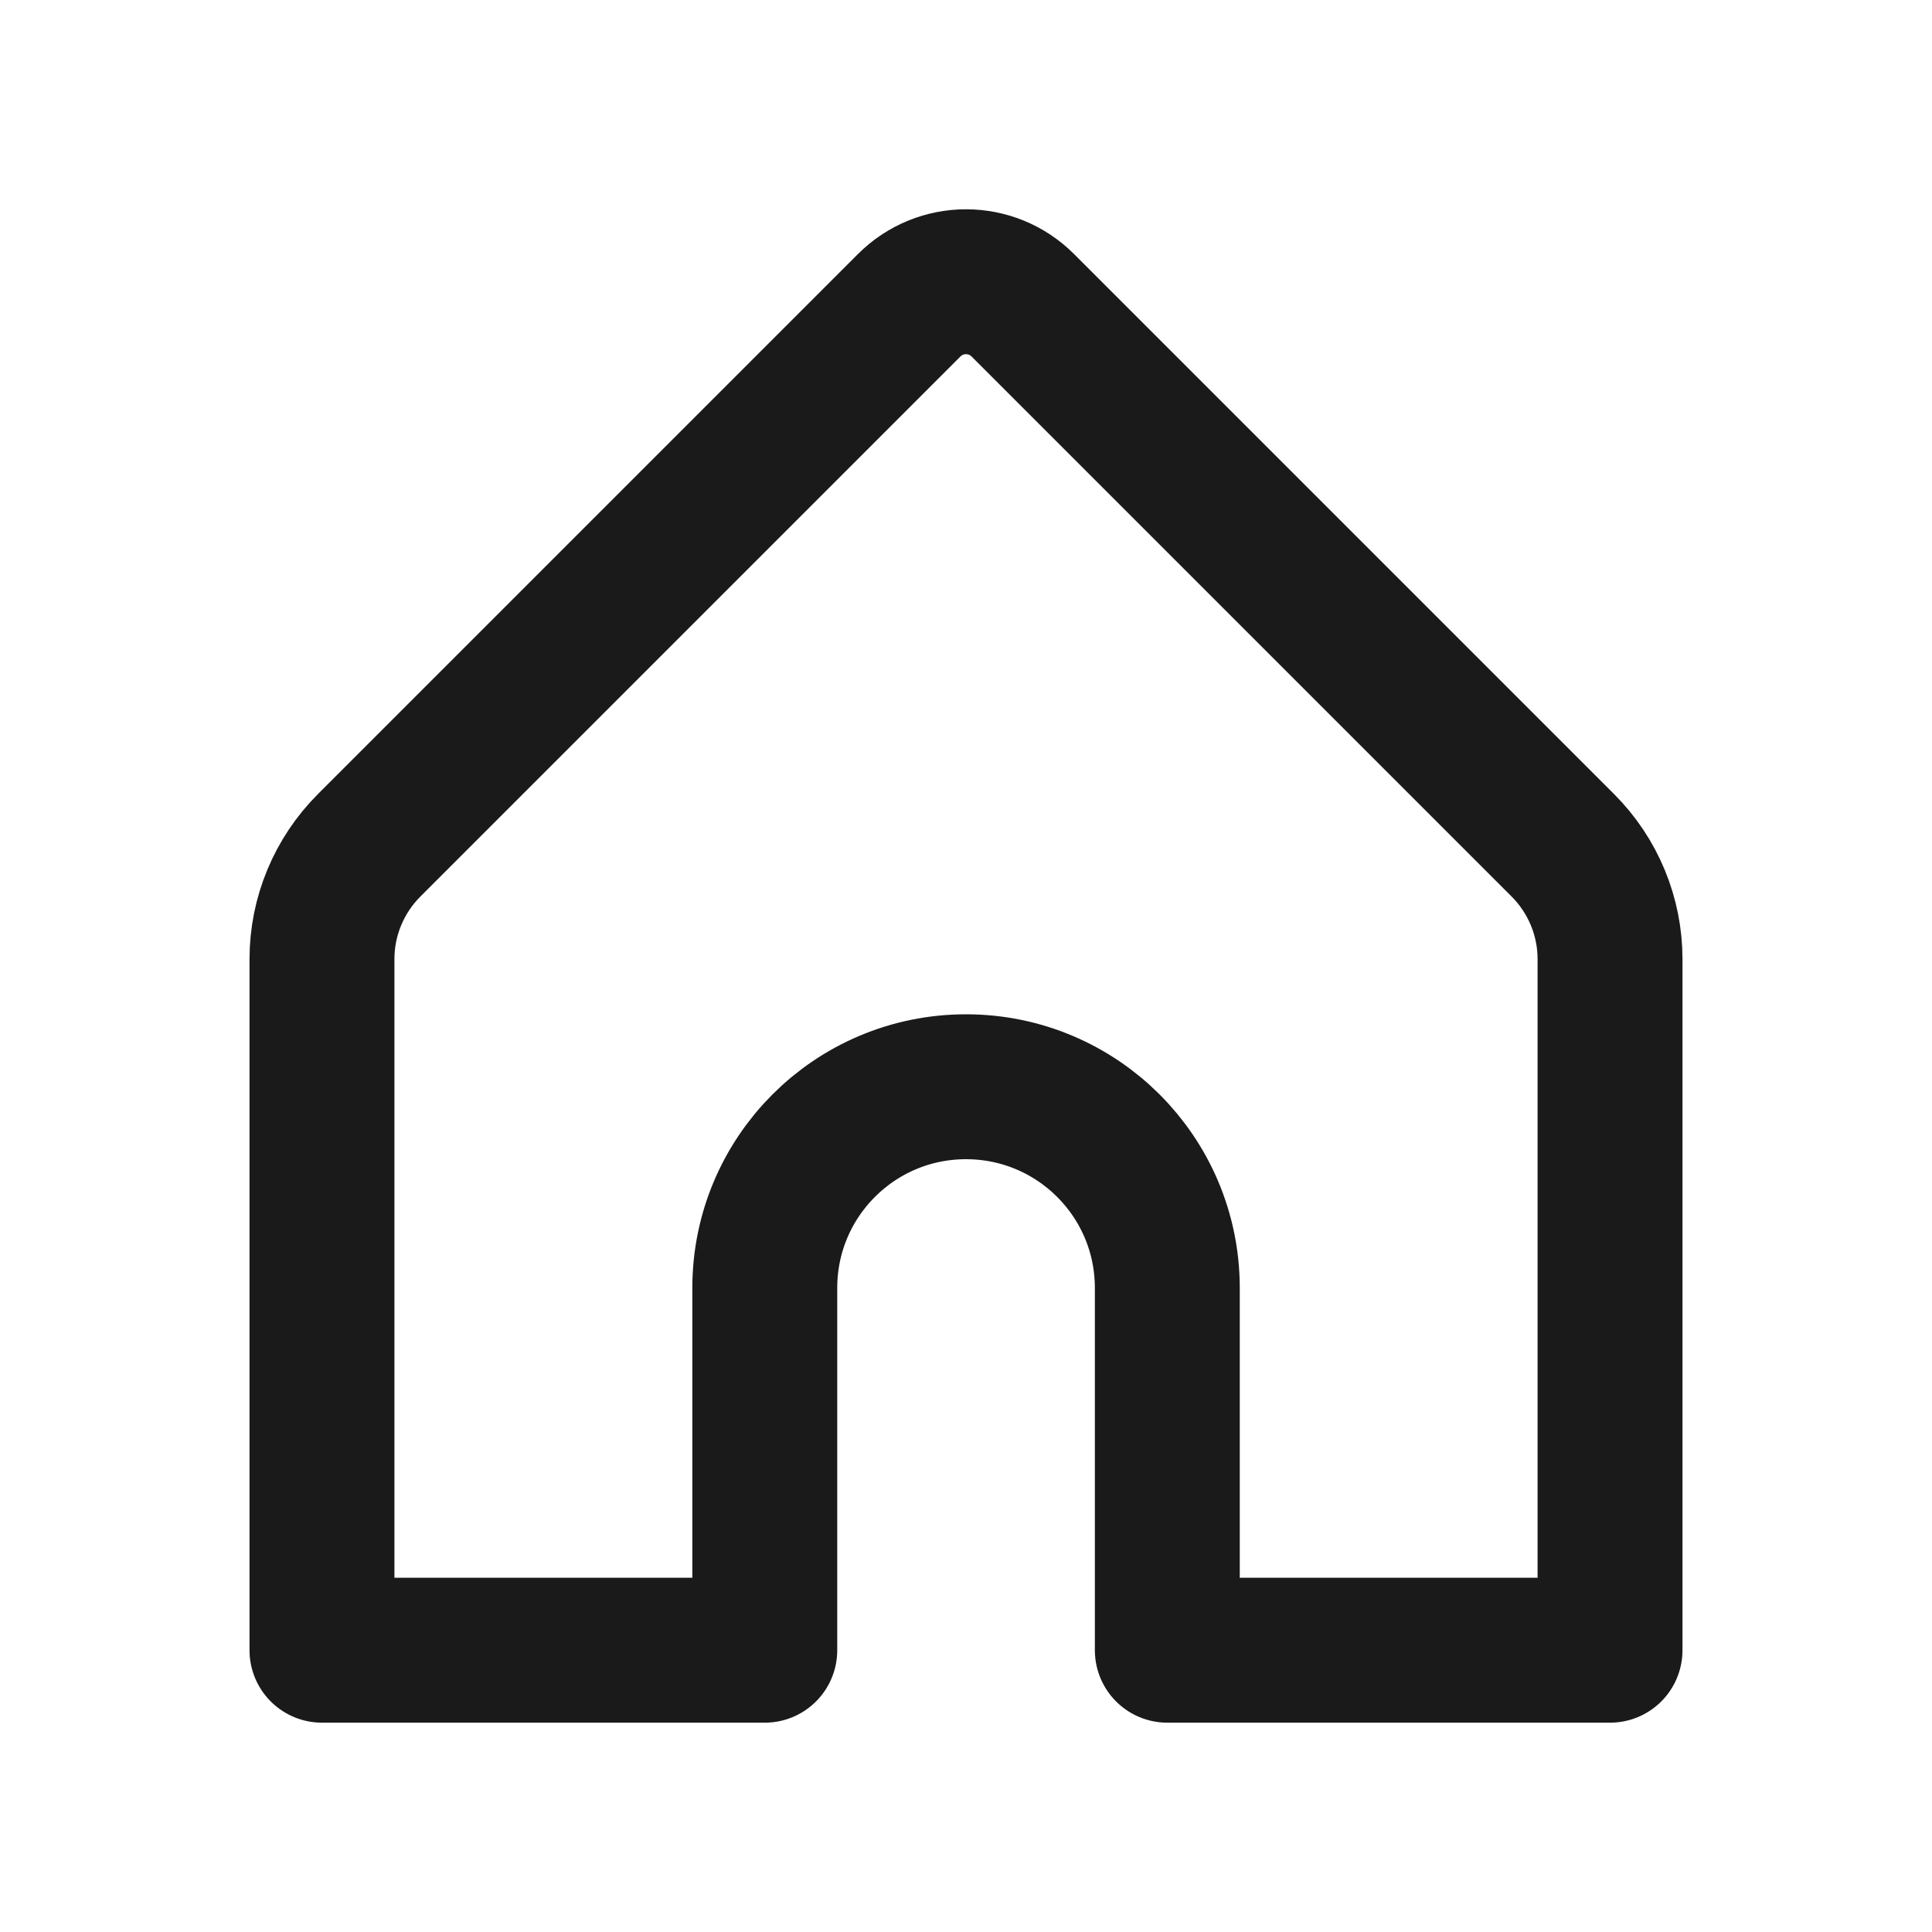
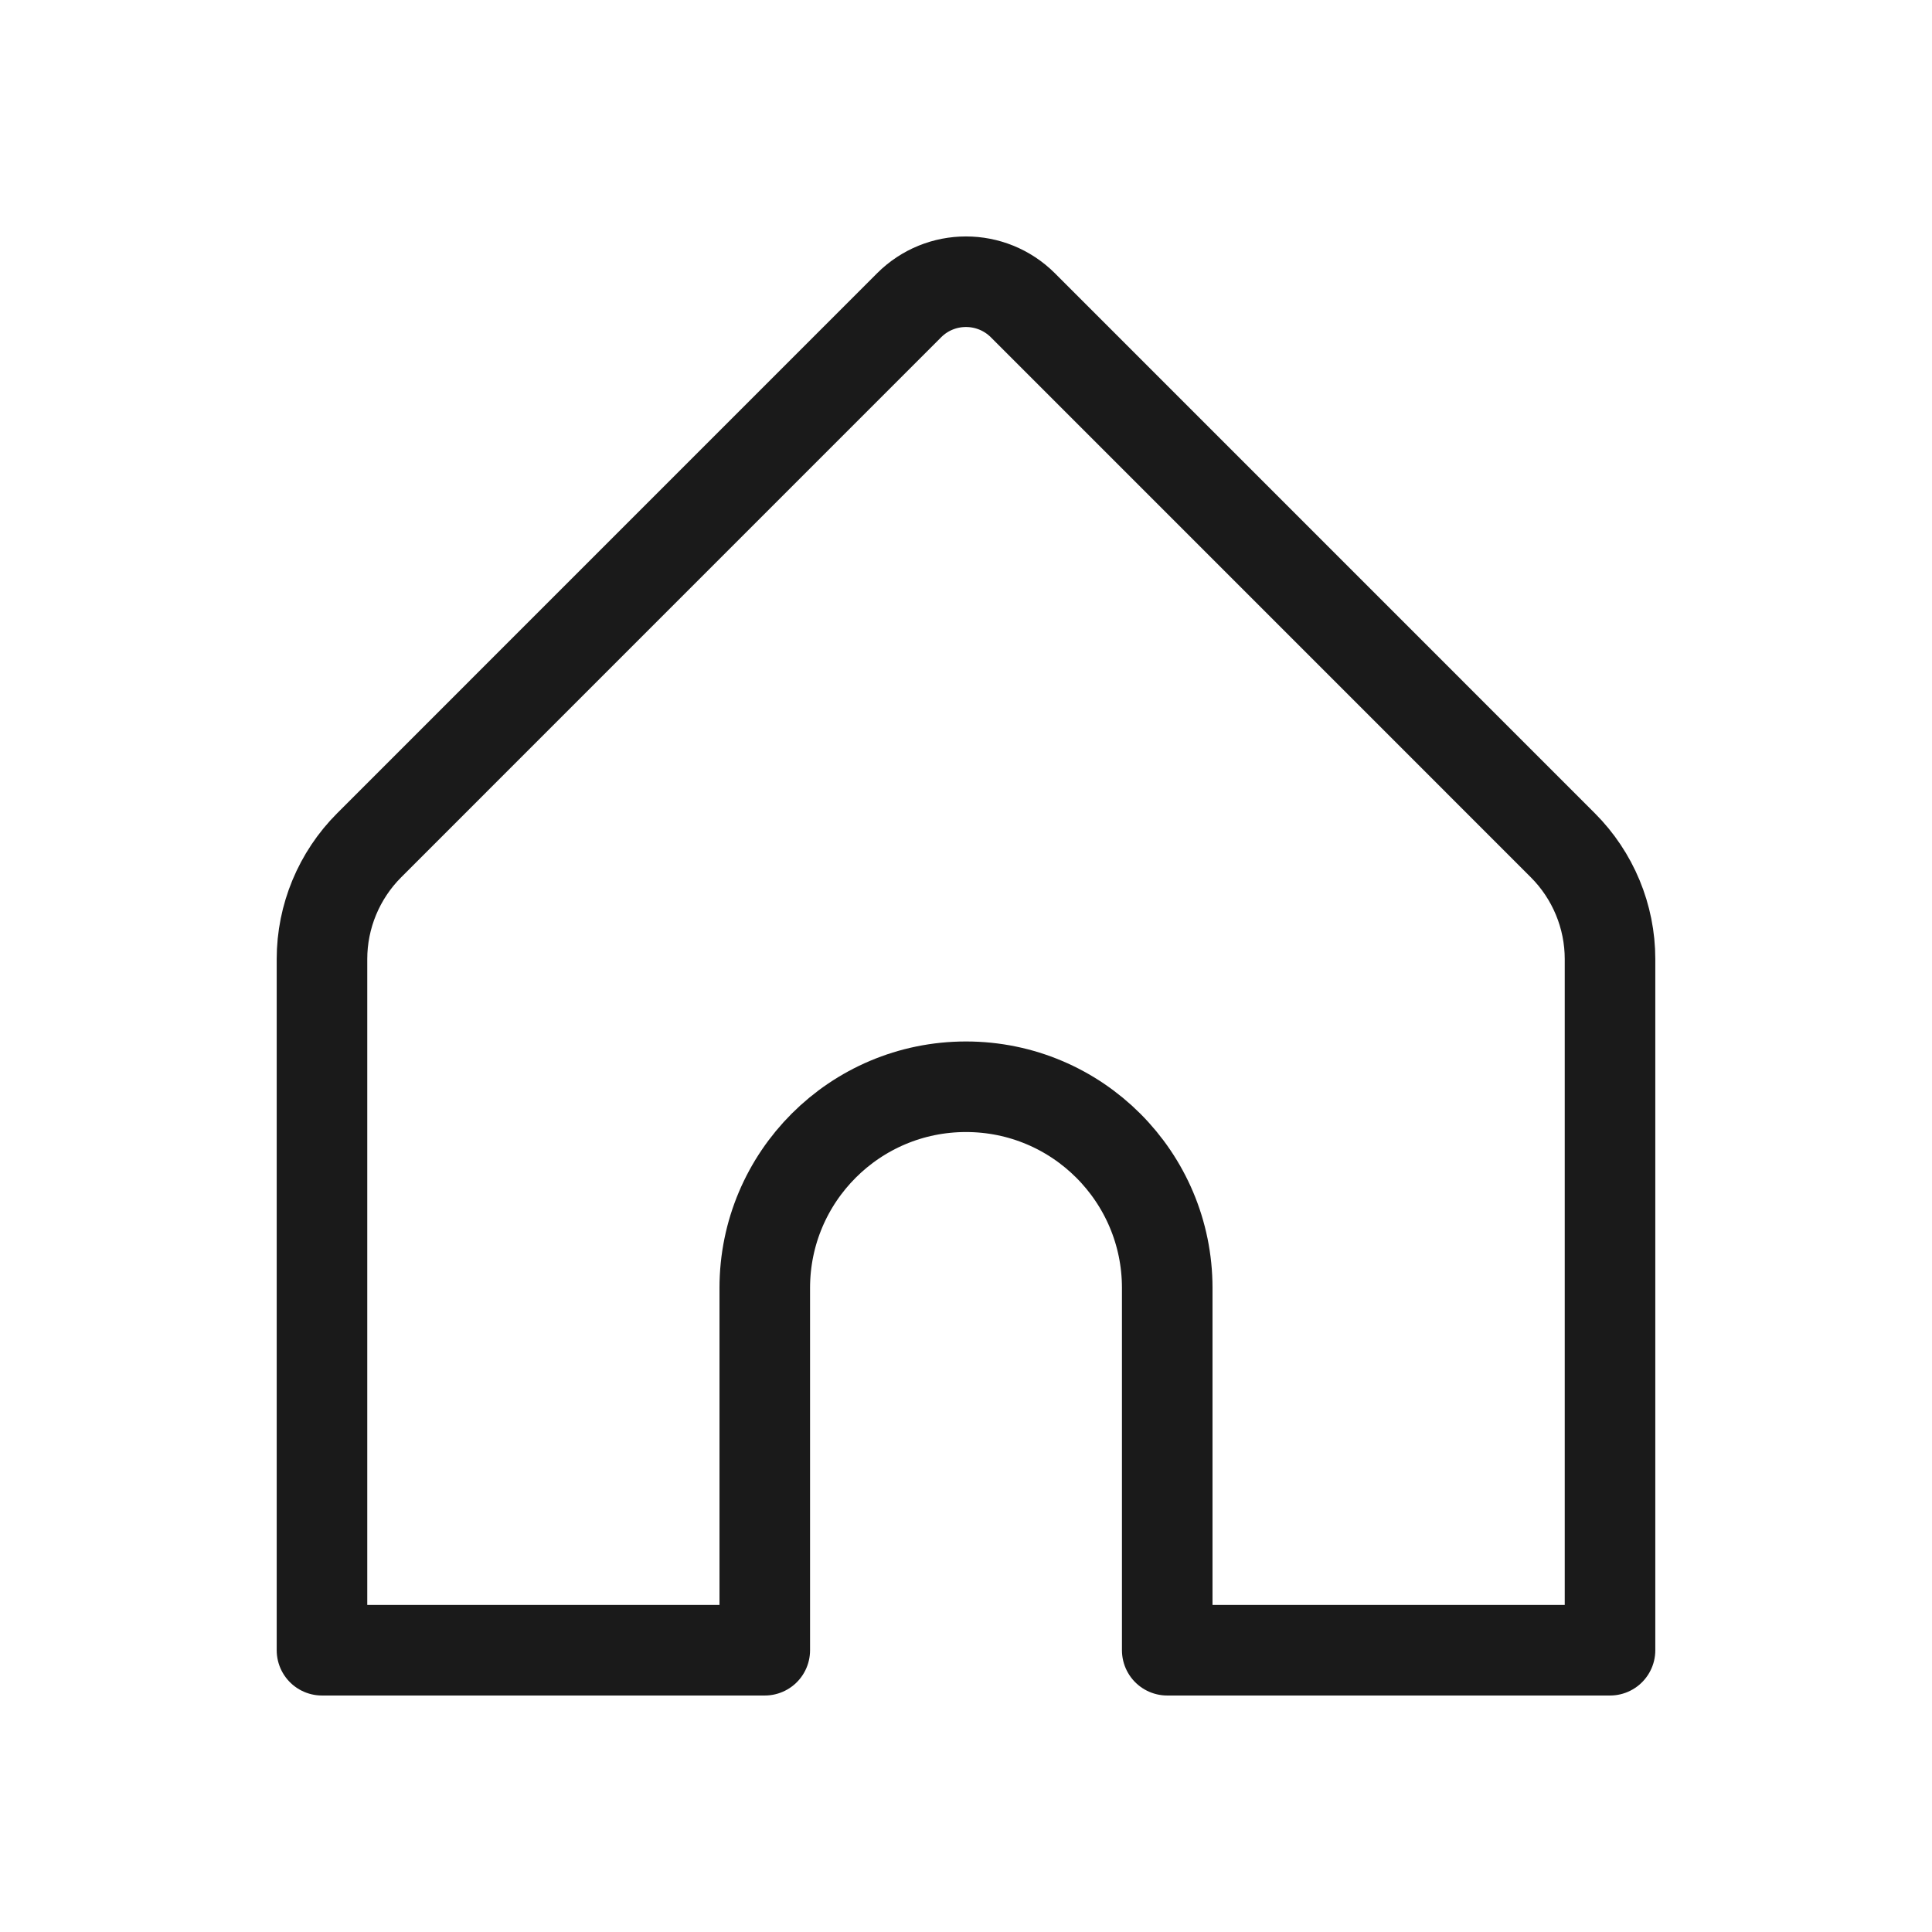
- <svg xmlns="http://www.w3.org/2000/svg" width="20" height="20" viewBox="0 0 20 20" fill="none">
-   <path fill-rule="evenodd" clip-rule="evenodd" d="M7.917 17.083V13.333C7.917 12.182 8.849 11.25 10 11.25V11.25C11.151 11.25 12.084 12.182 12.084 13.333V17.083H16.667V9.928C16.667 9.487 16.491 9.063 16.178 8.75L10.589 3.161C10.264 2.835 9.736 2.835 9.411 3.161L3.822 8.75C3.509 9.063 3.333 9.487 3.333 9.928V17.083H7.917Z" stroke="#1A1A1A" stroke-width="1.5" stroke-linecap="round" stroke-linejoin="round" />
+ <svg xmlns="http://www.w3.org/2000/svg" width="32" height="32" viewBox="0 0 32 32" fill="none">
+   <path fill-rule="evenodd" clip-rule="evenodd" d="M12.667 27.333V21.333C12.667 19.492 14.159 18 16 18V18C17.841 18 19.333 19.492 19.333 21.333V27.333H26.667V15.885C26.667 15.179 26.385 14.5 25.885 14L16.943 5.057C16.421 4.536 15.577 4.536 15.057 5.057L6.115 14C5.615 14.5 5.333 15.179 5.333 15.885V27.333H12.667Z" stroke="#1A1A1A" stroke-width="1.5" stroke-linecap="round" stroke-linejoin="round" />
</svg>
